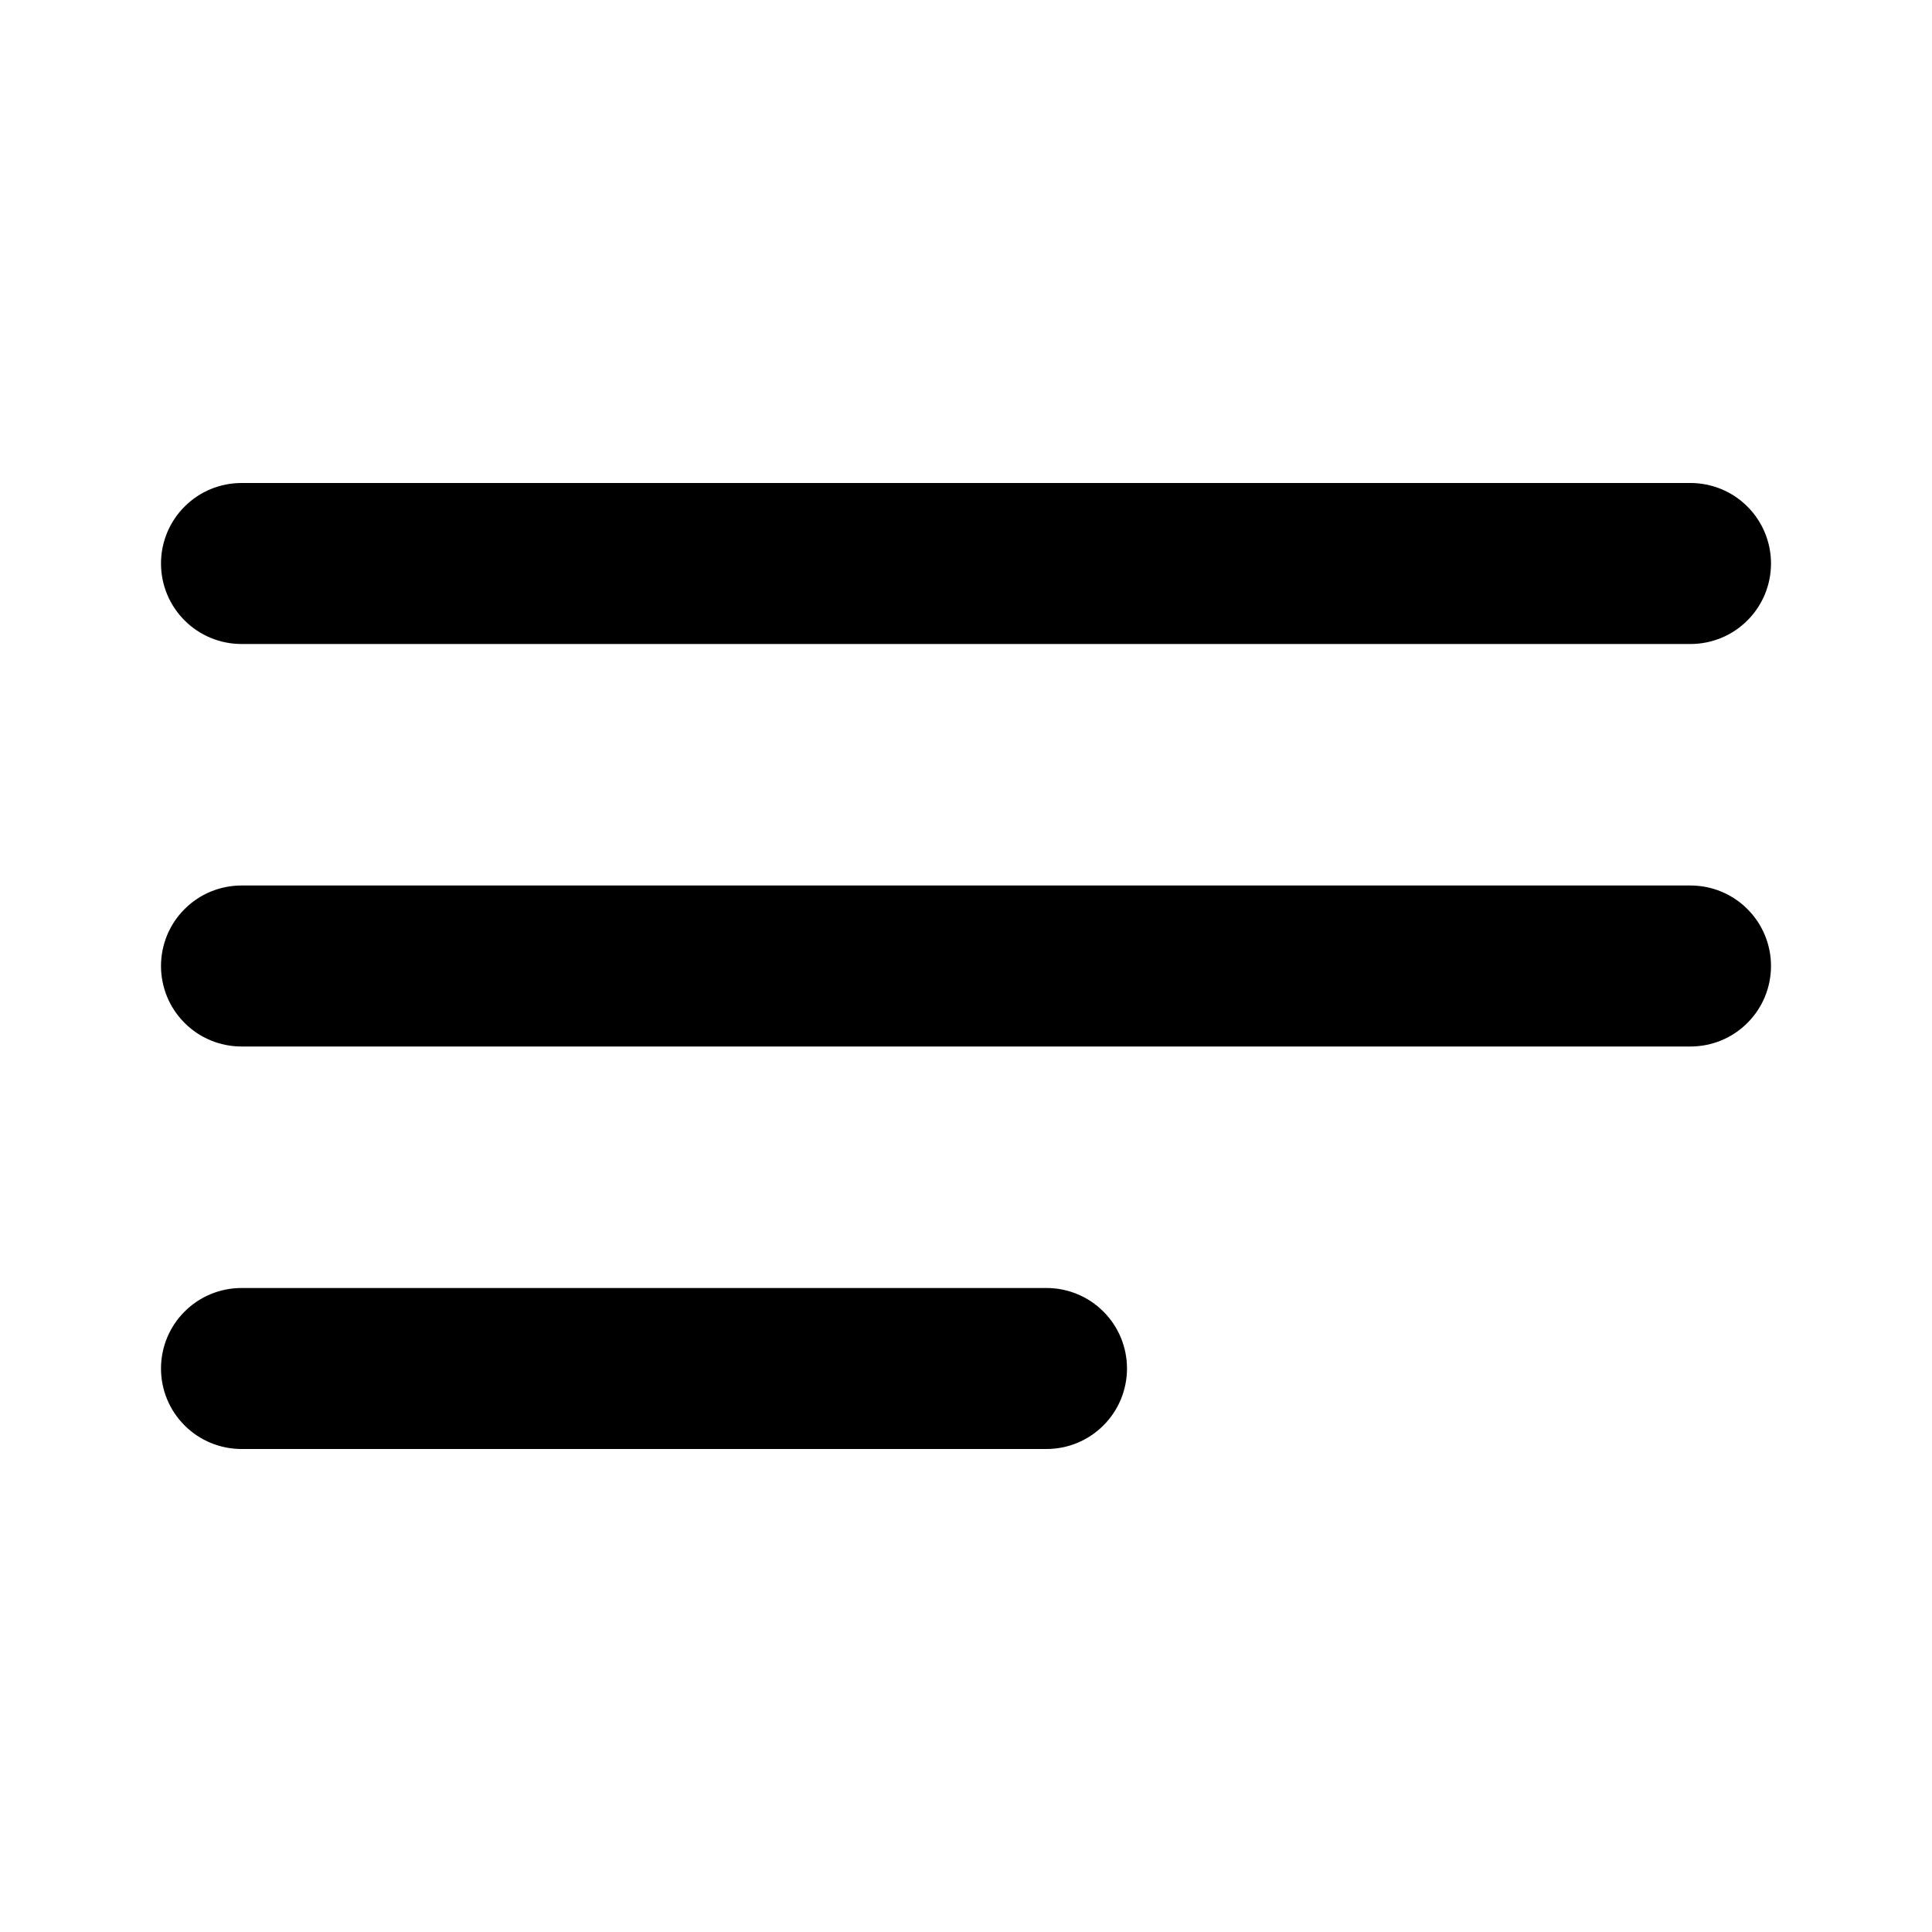
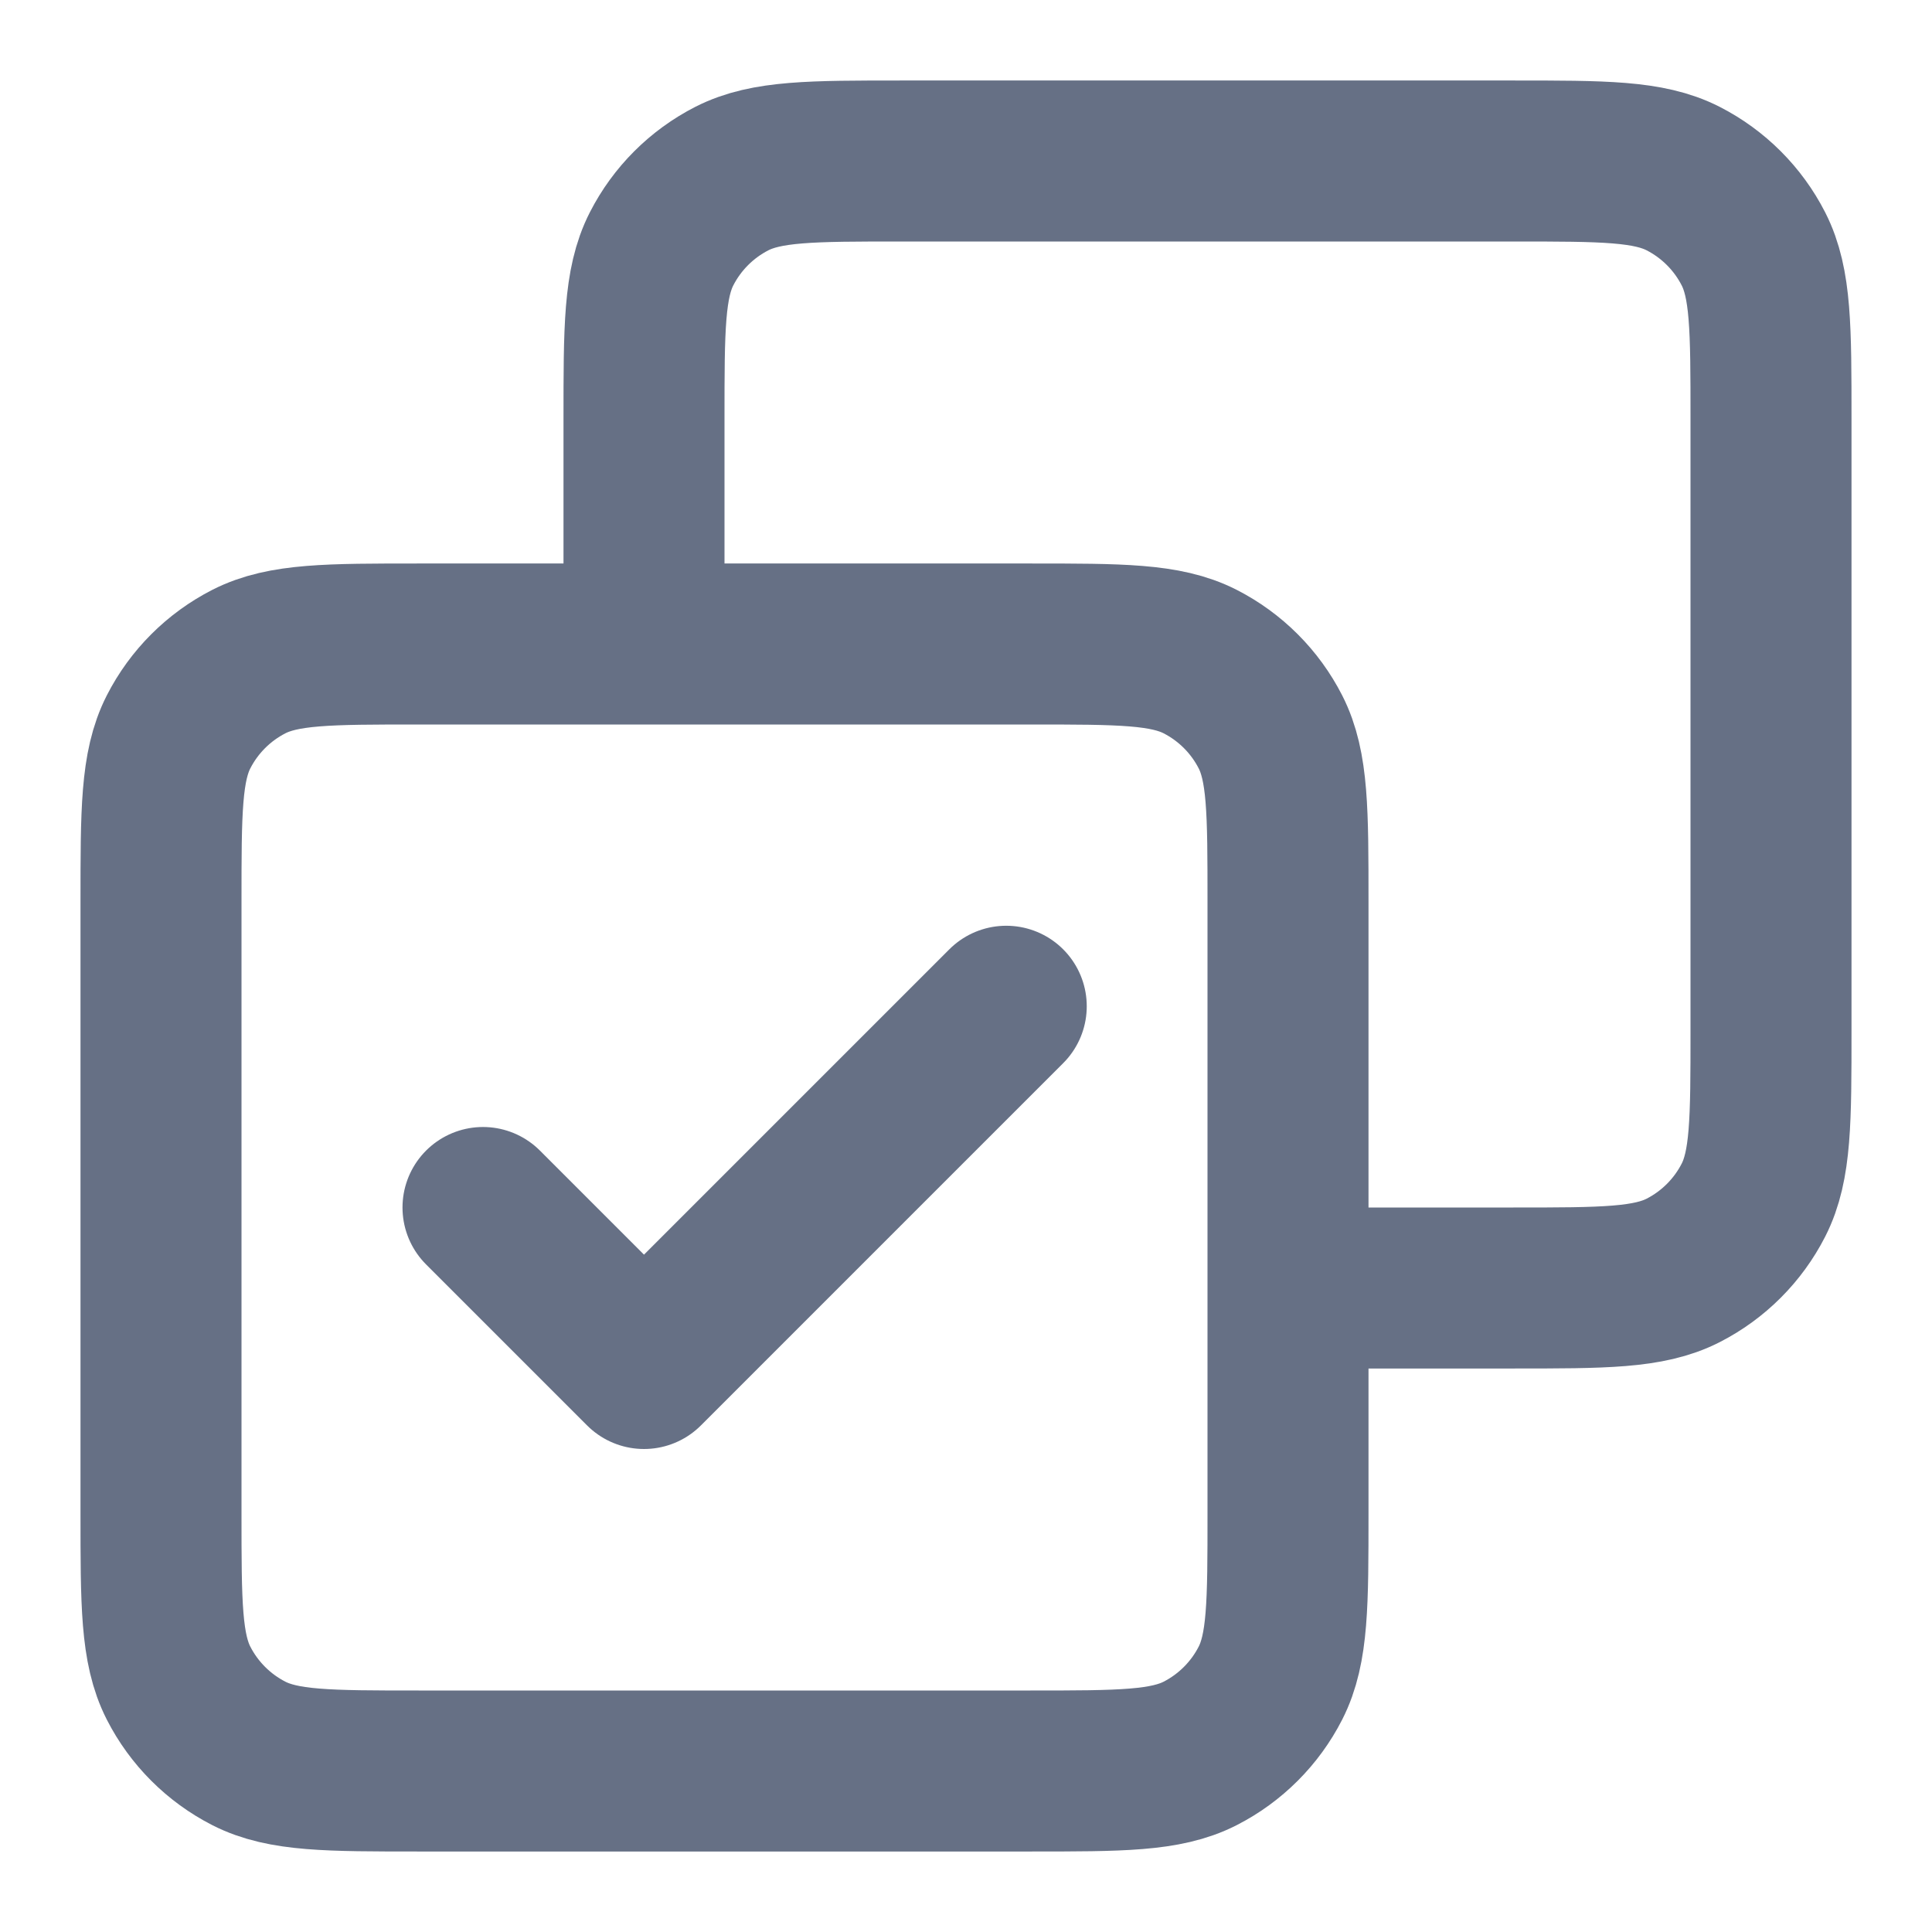
<svg xmlns="http://www.w3.org/2000/svg" width="24" height="24" viewBox="0 0 24 24" fill="none">
-   <path d="M13 16H3C2.735 16 2.48 16.105 2.293 16.293C2.105 16.48 2 16.735 2 17C2 17.265 2.105 17.52 2.293 17.707C2.48 17.895 2.735 18 3 18H13C13.265 18 13.52 17.895 13.707 17.707C13.895 17.52 14 17.265 14 17C14 16.735 13.895 16.48 13.707 16.293C13.52 16.105 13.265 16 13 16ZM3 8H21C21.265 8 21.52 7.895 21.707 7.707C21.895 7.52 22 7.265 22 7C22 6.735 21.895 6.48 21.707 6.293C21.52 6.105 21.265 6 21 6H3C2.735 6 2.48 6.105 2.293 6.293C2.105 6.48 2 6.735 2 7C2 7.265 2.105 7.52 2.293 7.707C2.48 7.895 2.735 8 3 8ZM21 11H3C2.735 11 2.48 11.105 2.293 11.293C2.105 11.48 2 11.735 2 12C2 12.265 2.105 12.52 2.293 12.707C2.48 12.895 2.735 13 3 13H21C21.265 13 21.52 12.895 21.707 12.707C21.895 12.52 22 12.265 22 12C22 11.735 21.895 11.48 21.707 11.293C21.52 11.105 21.265 11 21 11Z" fill="black" />
+   <path d="M6 15L8 17L12.5 12.5M8 8V5.2C8 4.08 8 3.52 8.218 3.092C8.41 2.716 8.716 2.41 9.092 2.218C9.52 2 10.08 2 11.2 2H18.8C19.92 2 20.48 2 20.908 2.218C21.284 2.41 21.59 2.716 21.782 3.092C22 3.52 22 4.08 22 5.2V12.8C22 13.92 22 14.48 21.782 14.908C21.59 15.284 21.284 15.59 20.908 15.782C20.48 16 19.92 16 18.8 16H16M5.2 22H12.8C13.92 22 14.48 22 14.908 21.782C15.284 21.59 15.59 21.284 15.782 20.908C16 20.48 16 19.92 16 18.8V11.2C16 10.08 16 9.52 15.782 9.092C15.59 8.716 15.284 8.41 14.908 8.218C14.48 8 13.92 8 12.8 8H5.2C4.08 8 3.52 8 3.092 8.218C2.716 8.41 2.41 8.716 2.218 9.092C2 9.52 2 10.08 2 11.2V18.8C2 19.92 2 20.48 2.218 20.908C2.41 21.284 2.716 21.59 3.092 21.782C3.52 22 4.08 22 5.2 22Z" stroke="#667085" stroke-width="2" stroke-linecap="round" stroke-linejoin="round" />
</svg>
